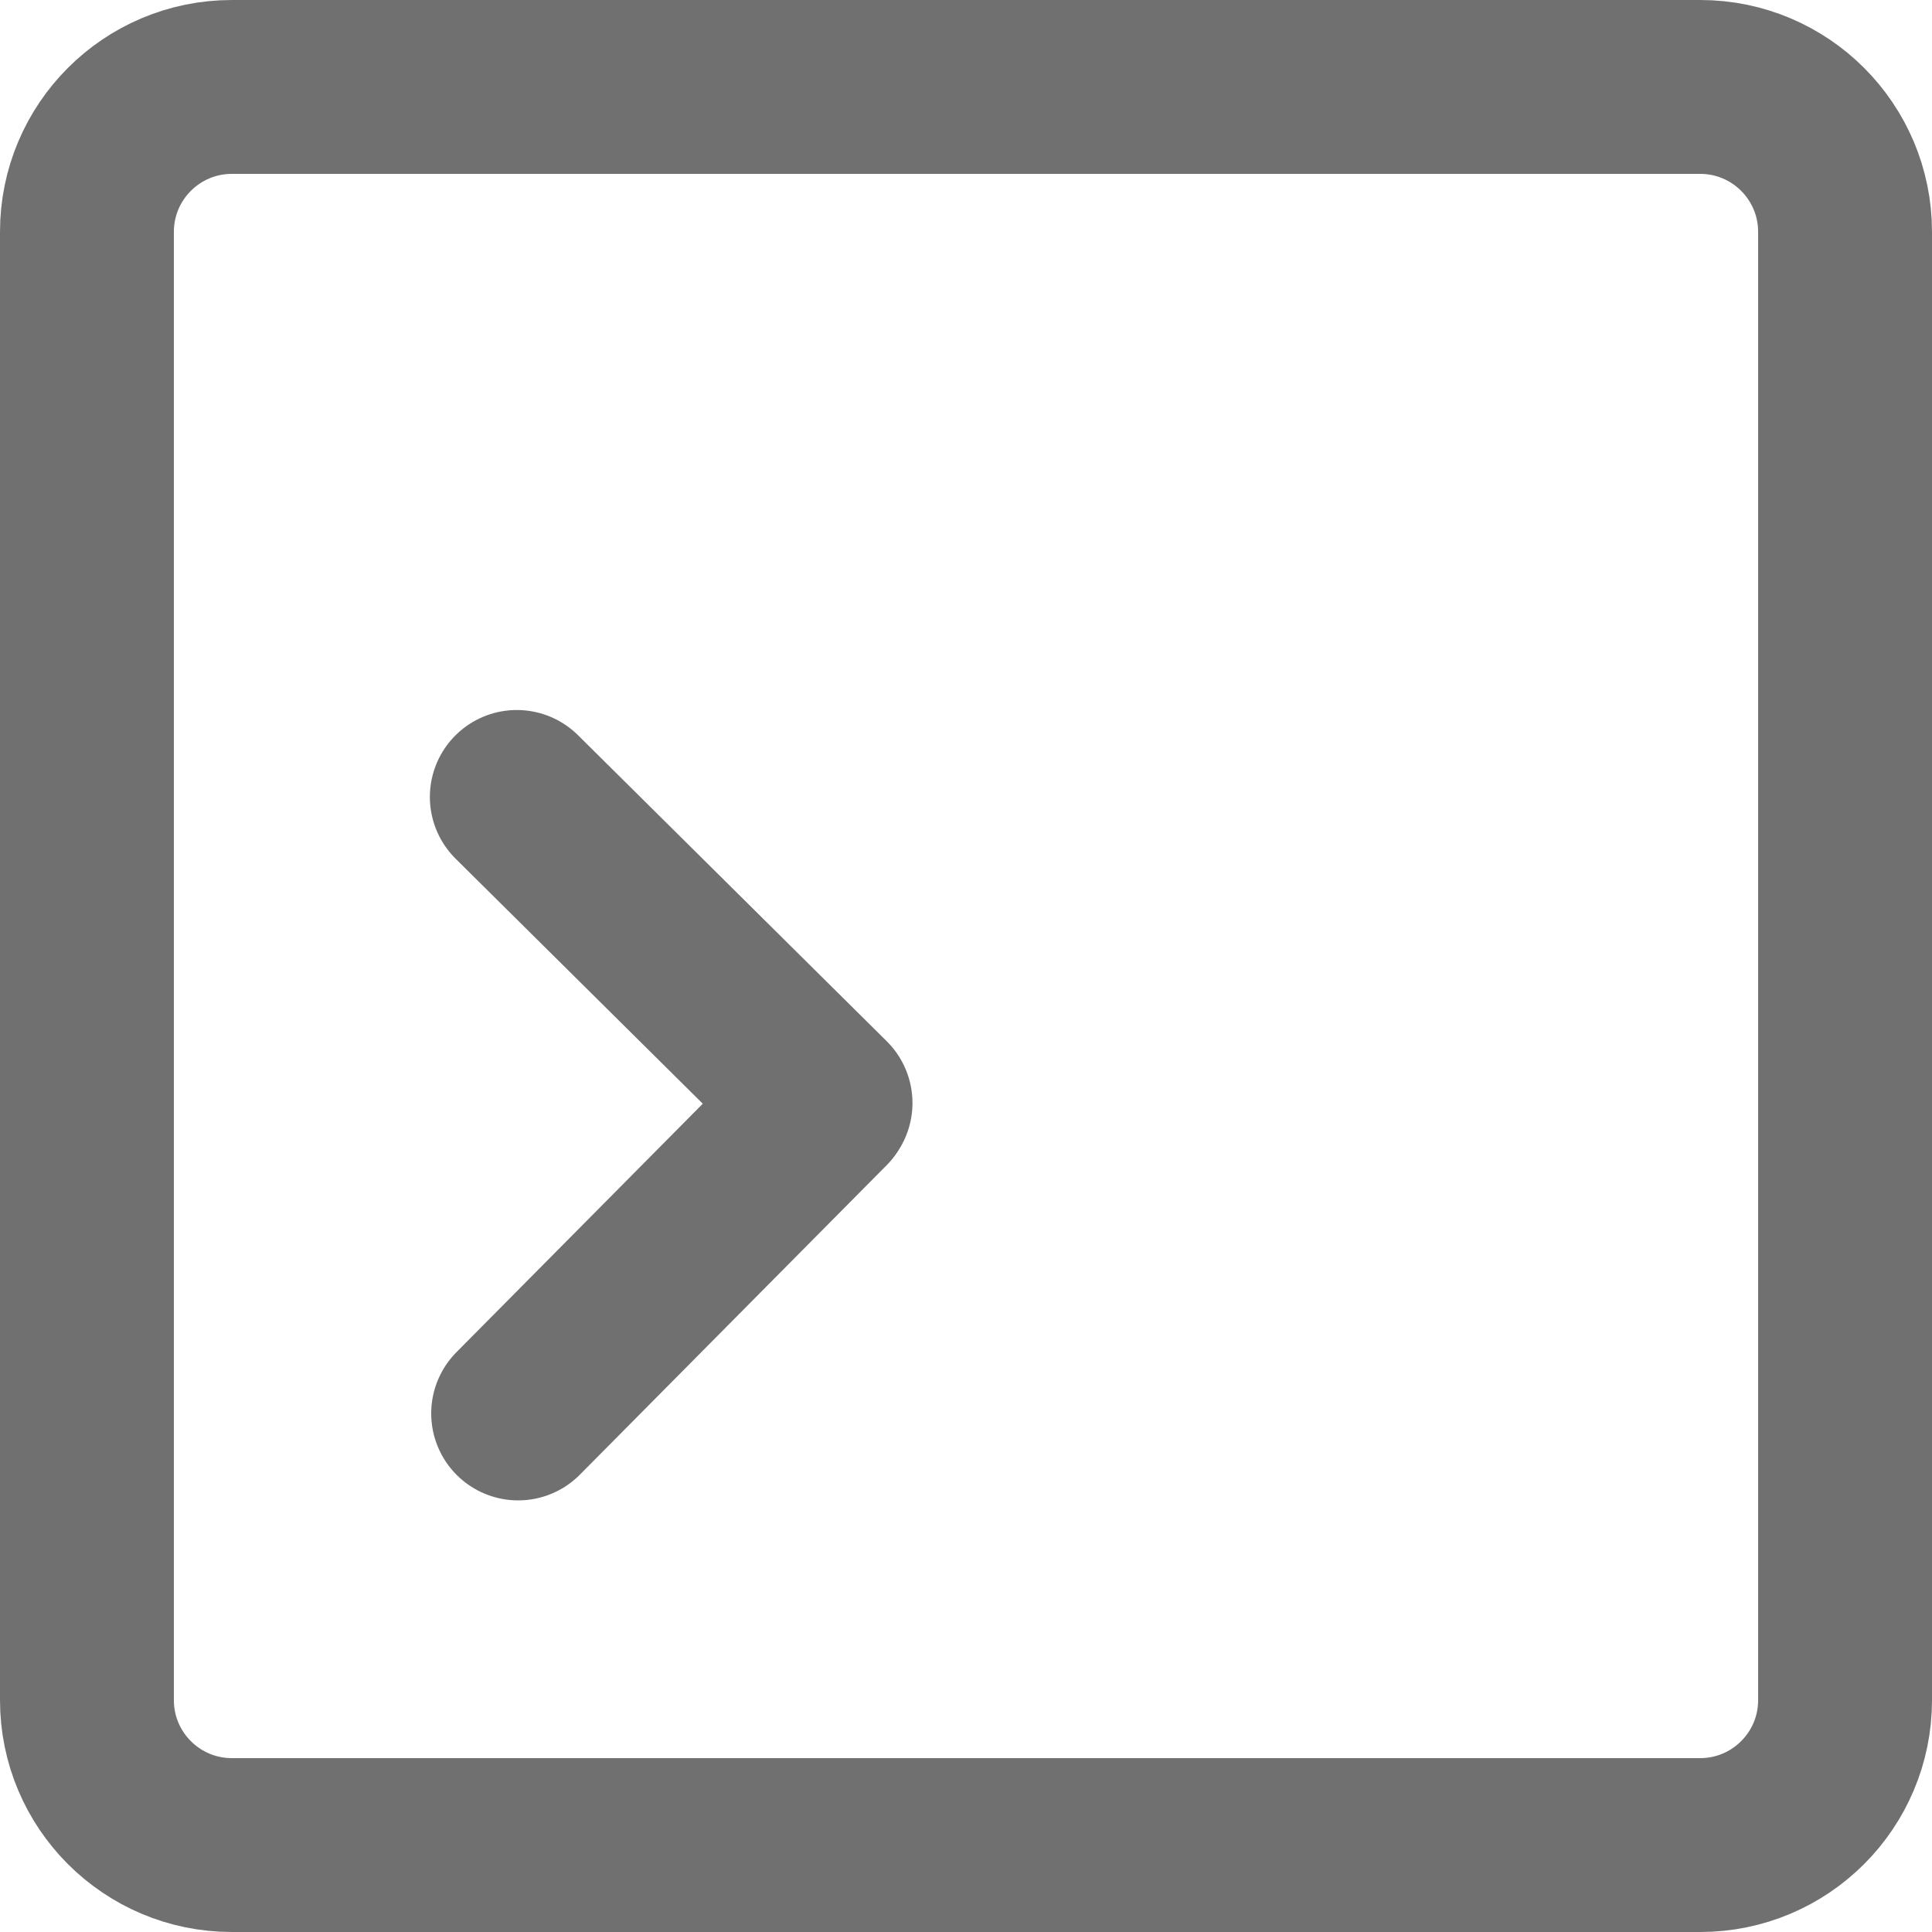
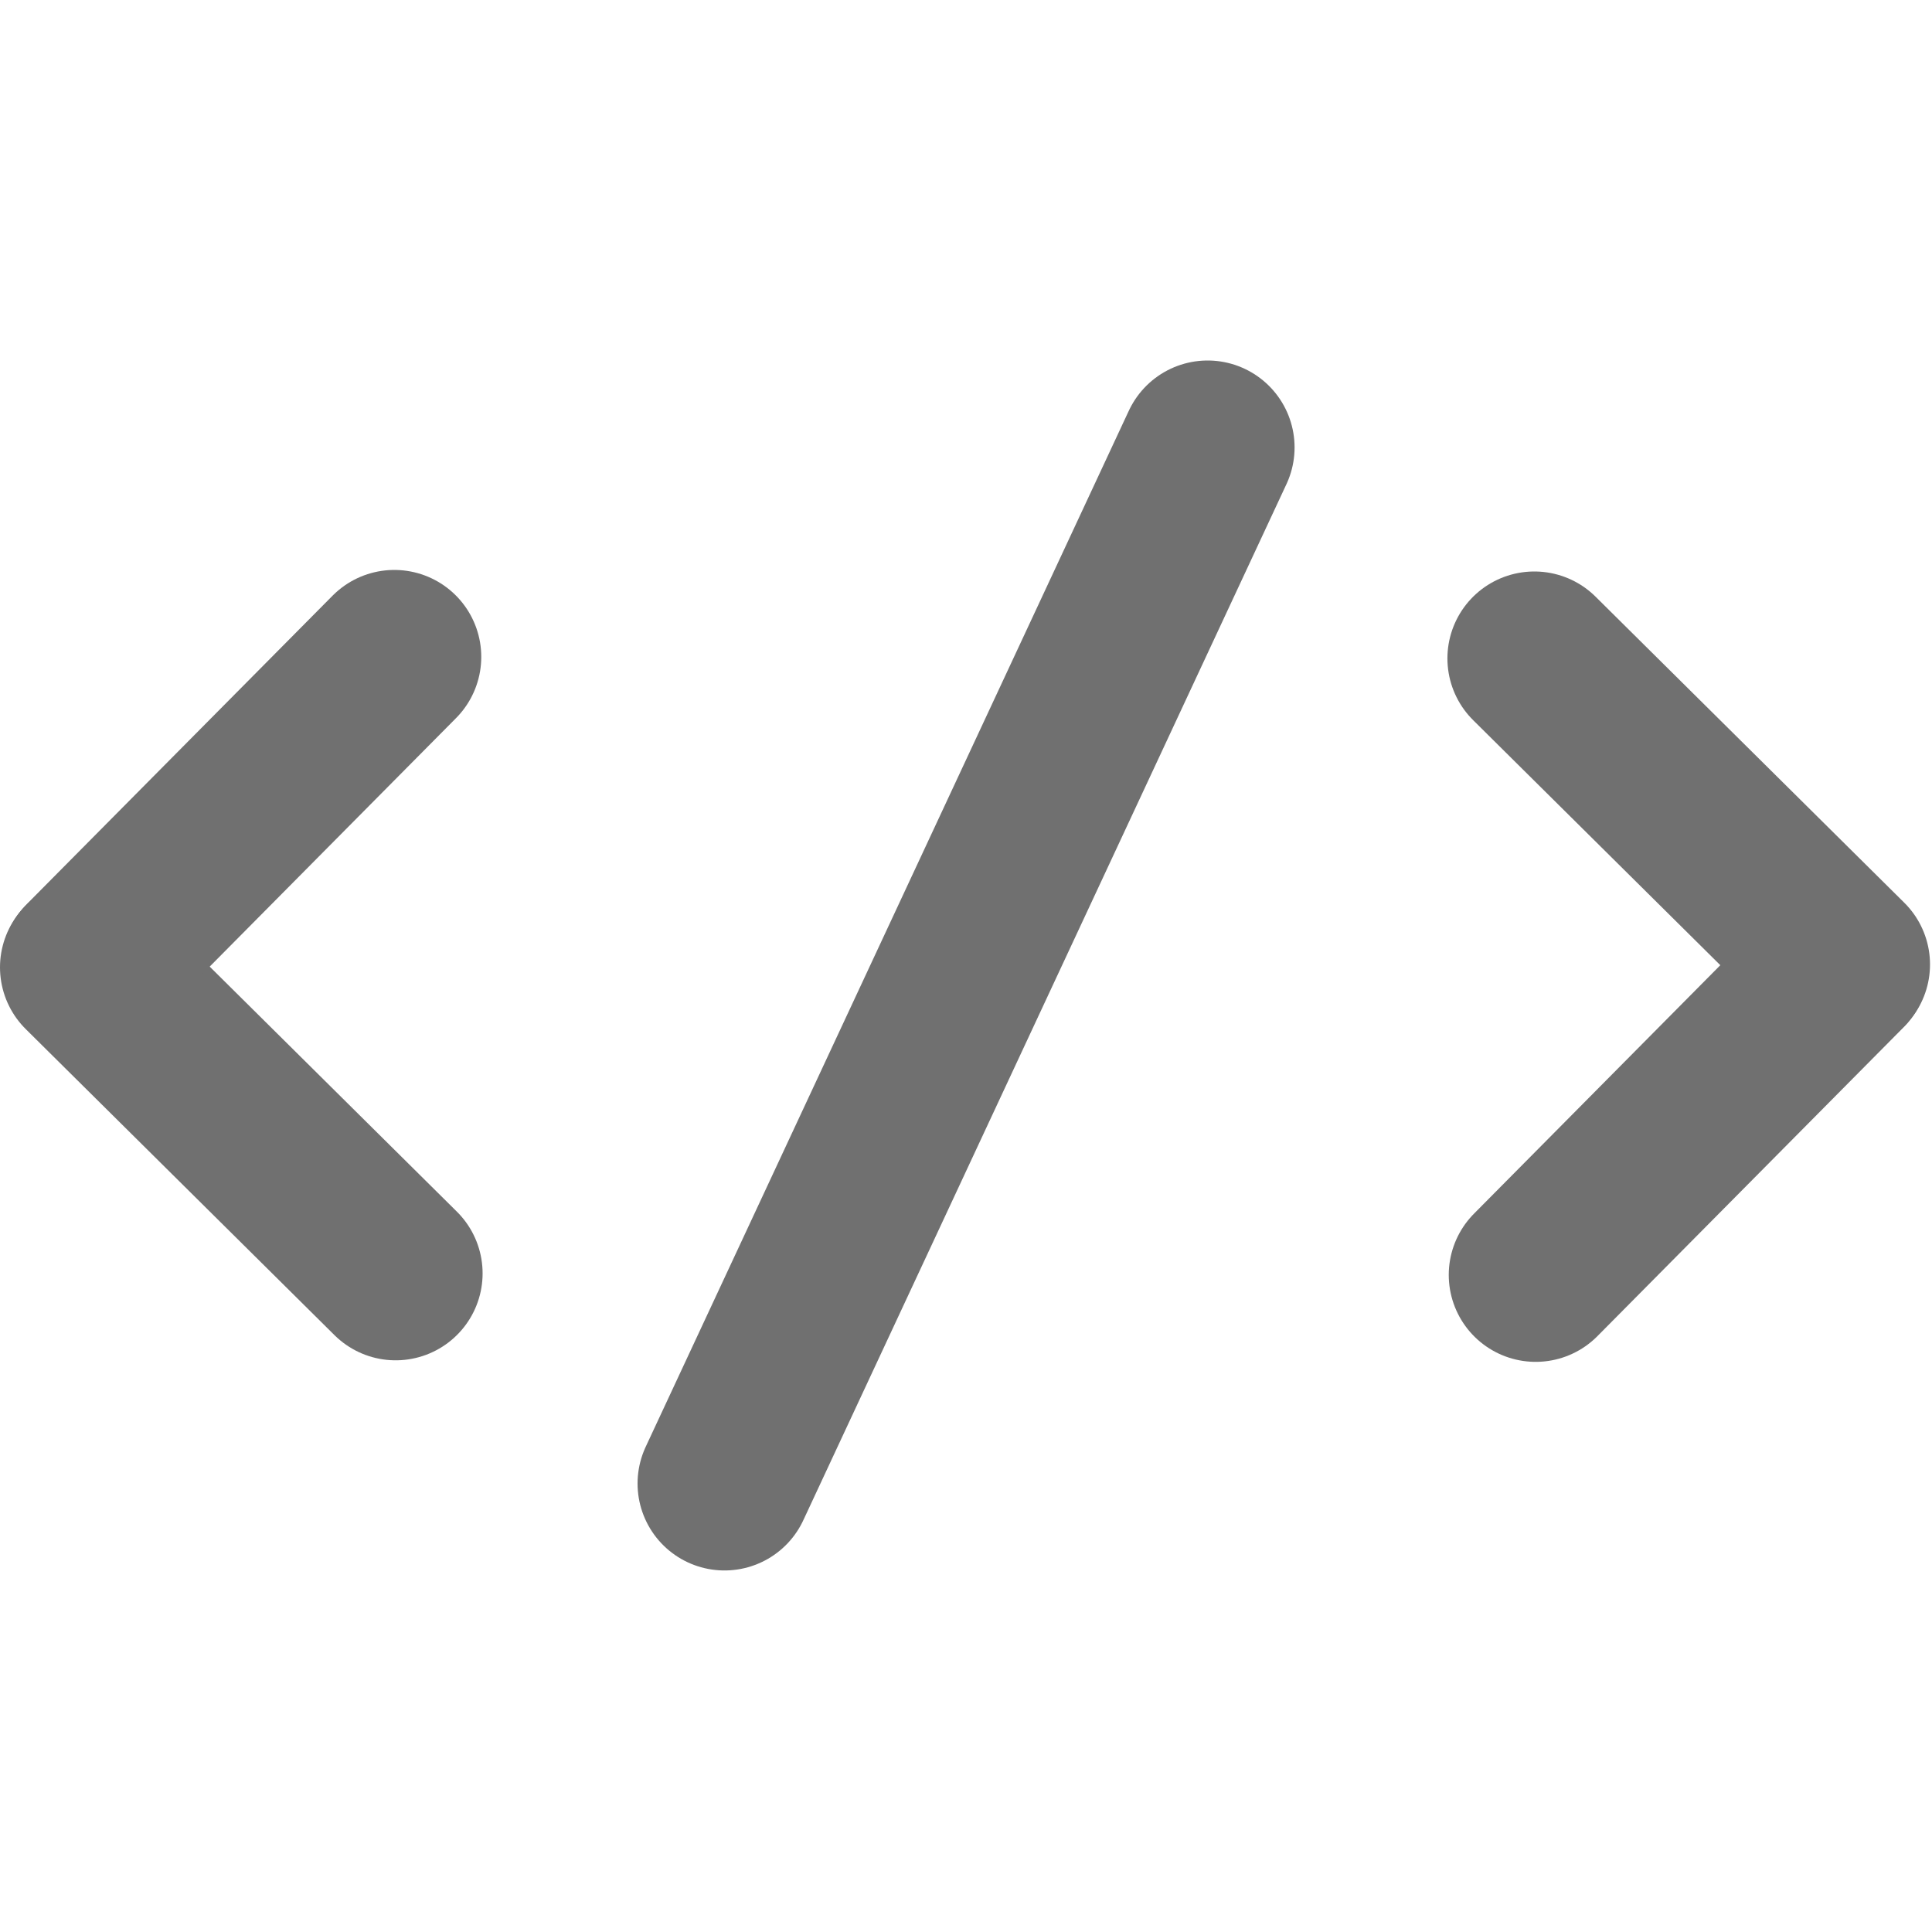
<svg xmlns="http://www.w3.org/2000/svg" width="400" height="400" viewBox="0 0 400 400" fill="none">
-   <path d="M48 18H352C368.569 18 382 31.431 382 48V352C382 368.569 368.569 382 352 382H48C31.431 382 18 368.569 18 352V48C18 31.431 31.431 18 48 18Z" stroke="#707070" stroke-width="36" />
-   <path d="M107.277 292.639L170.64 228.723" stroke="#707070" stroke-width="36" stroke-linecap="round" stroke-linejoin="round" />
-   <path d="M107 165L170.917 228.362" stroke="#707070" stroke-width="36" stroke-linecap="round" stroke-linejoin="round" />
+   <path d="M150 307.148L250.028 92.638" stroke="#707070" stroke-width="36" stroke-linecap="round" stroke-linejoin="round" />
+   <path d="M317.949 263.958L381.312 200.042" stroke="#707070" stroke-width="36" stroke-linecap="round" stroke-linejoin="round" />
+   <path d="M317.672 136.319L381.589 199.681" stroke="#707070" stroke-width="36" stroke-linecap="round" stroke-linejoin="round" />
+   <path d="M18 200.277L81.917 263.639" stroke="#707070" stroke-width="36" stroke-linecap="round" stroke-linejoin="round" />
+   <path d="M18.277 199.917L81.64 136" stroke="#707070" stroke-width="36" stroke-linecap="round" stroke-linejoin="round" />
</svg>
